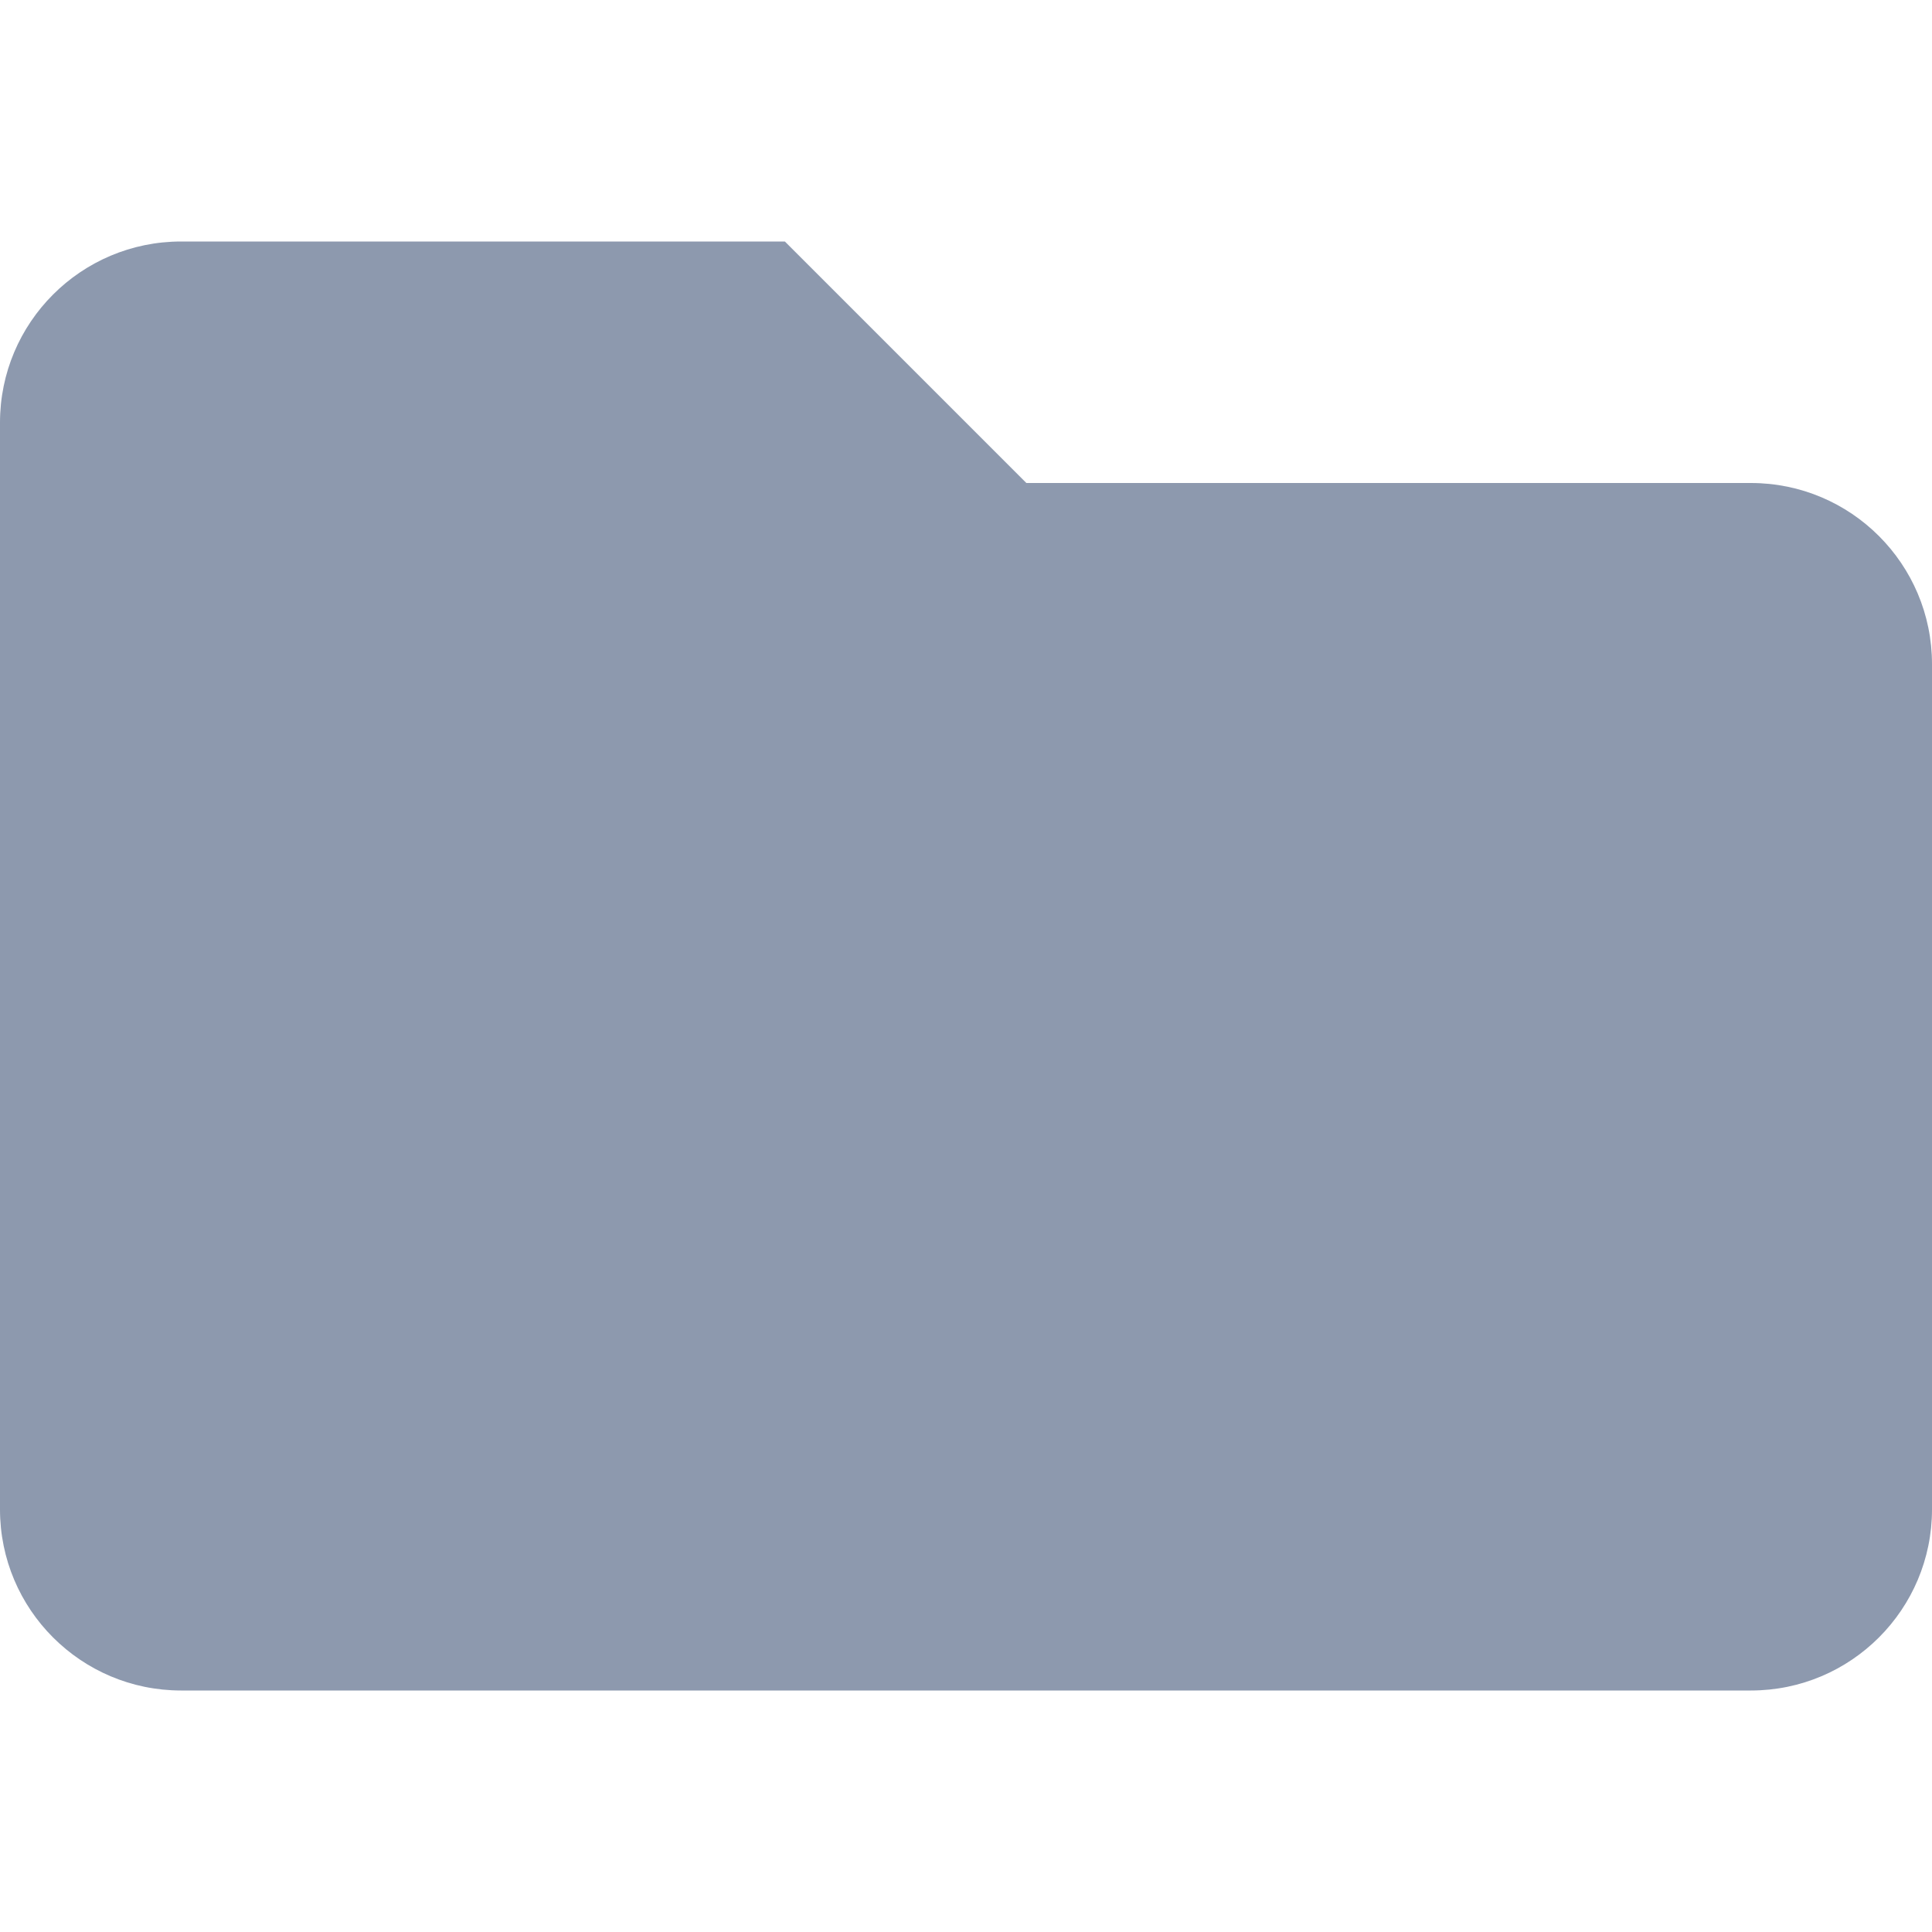
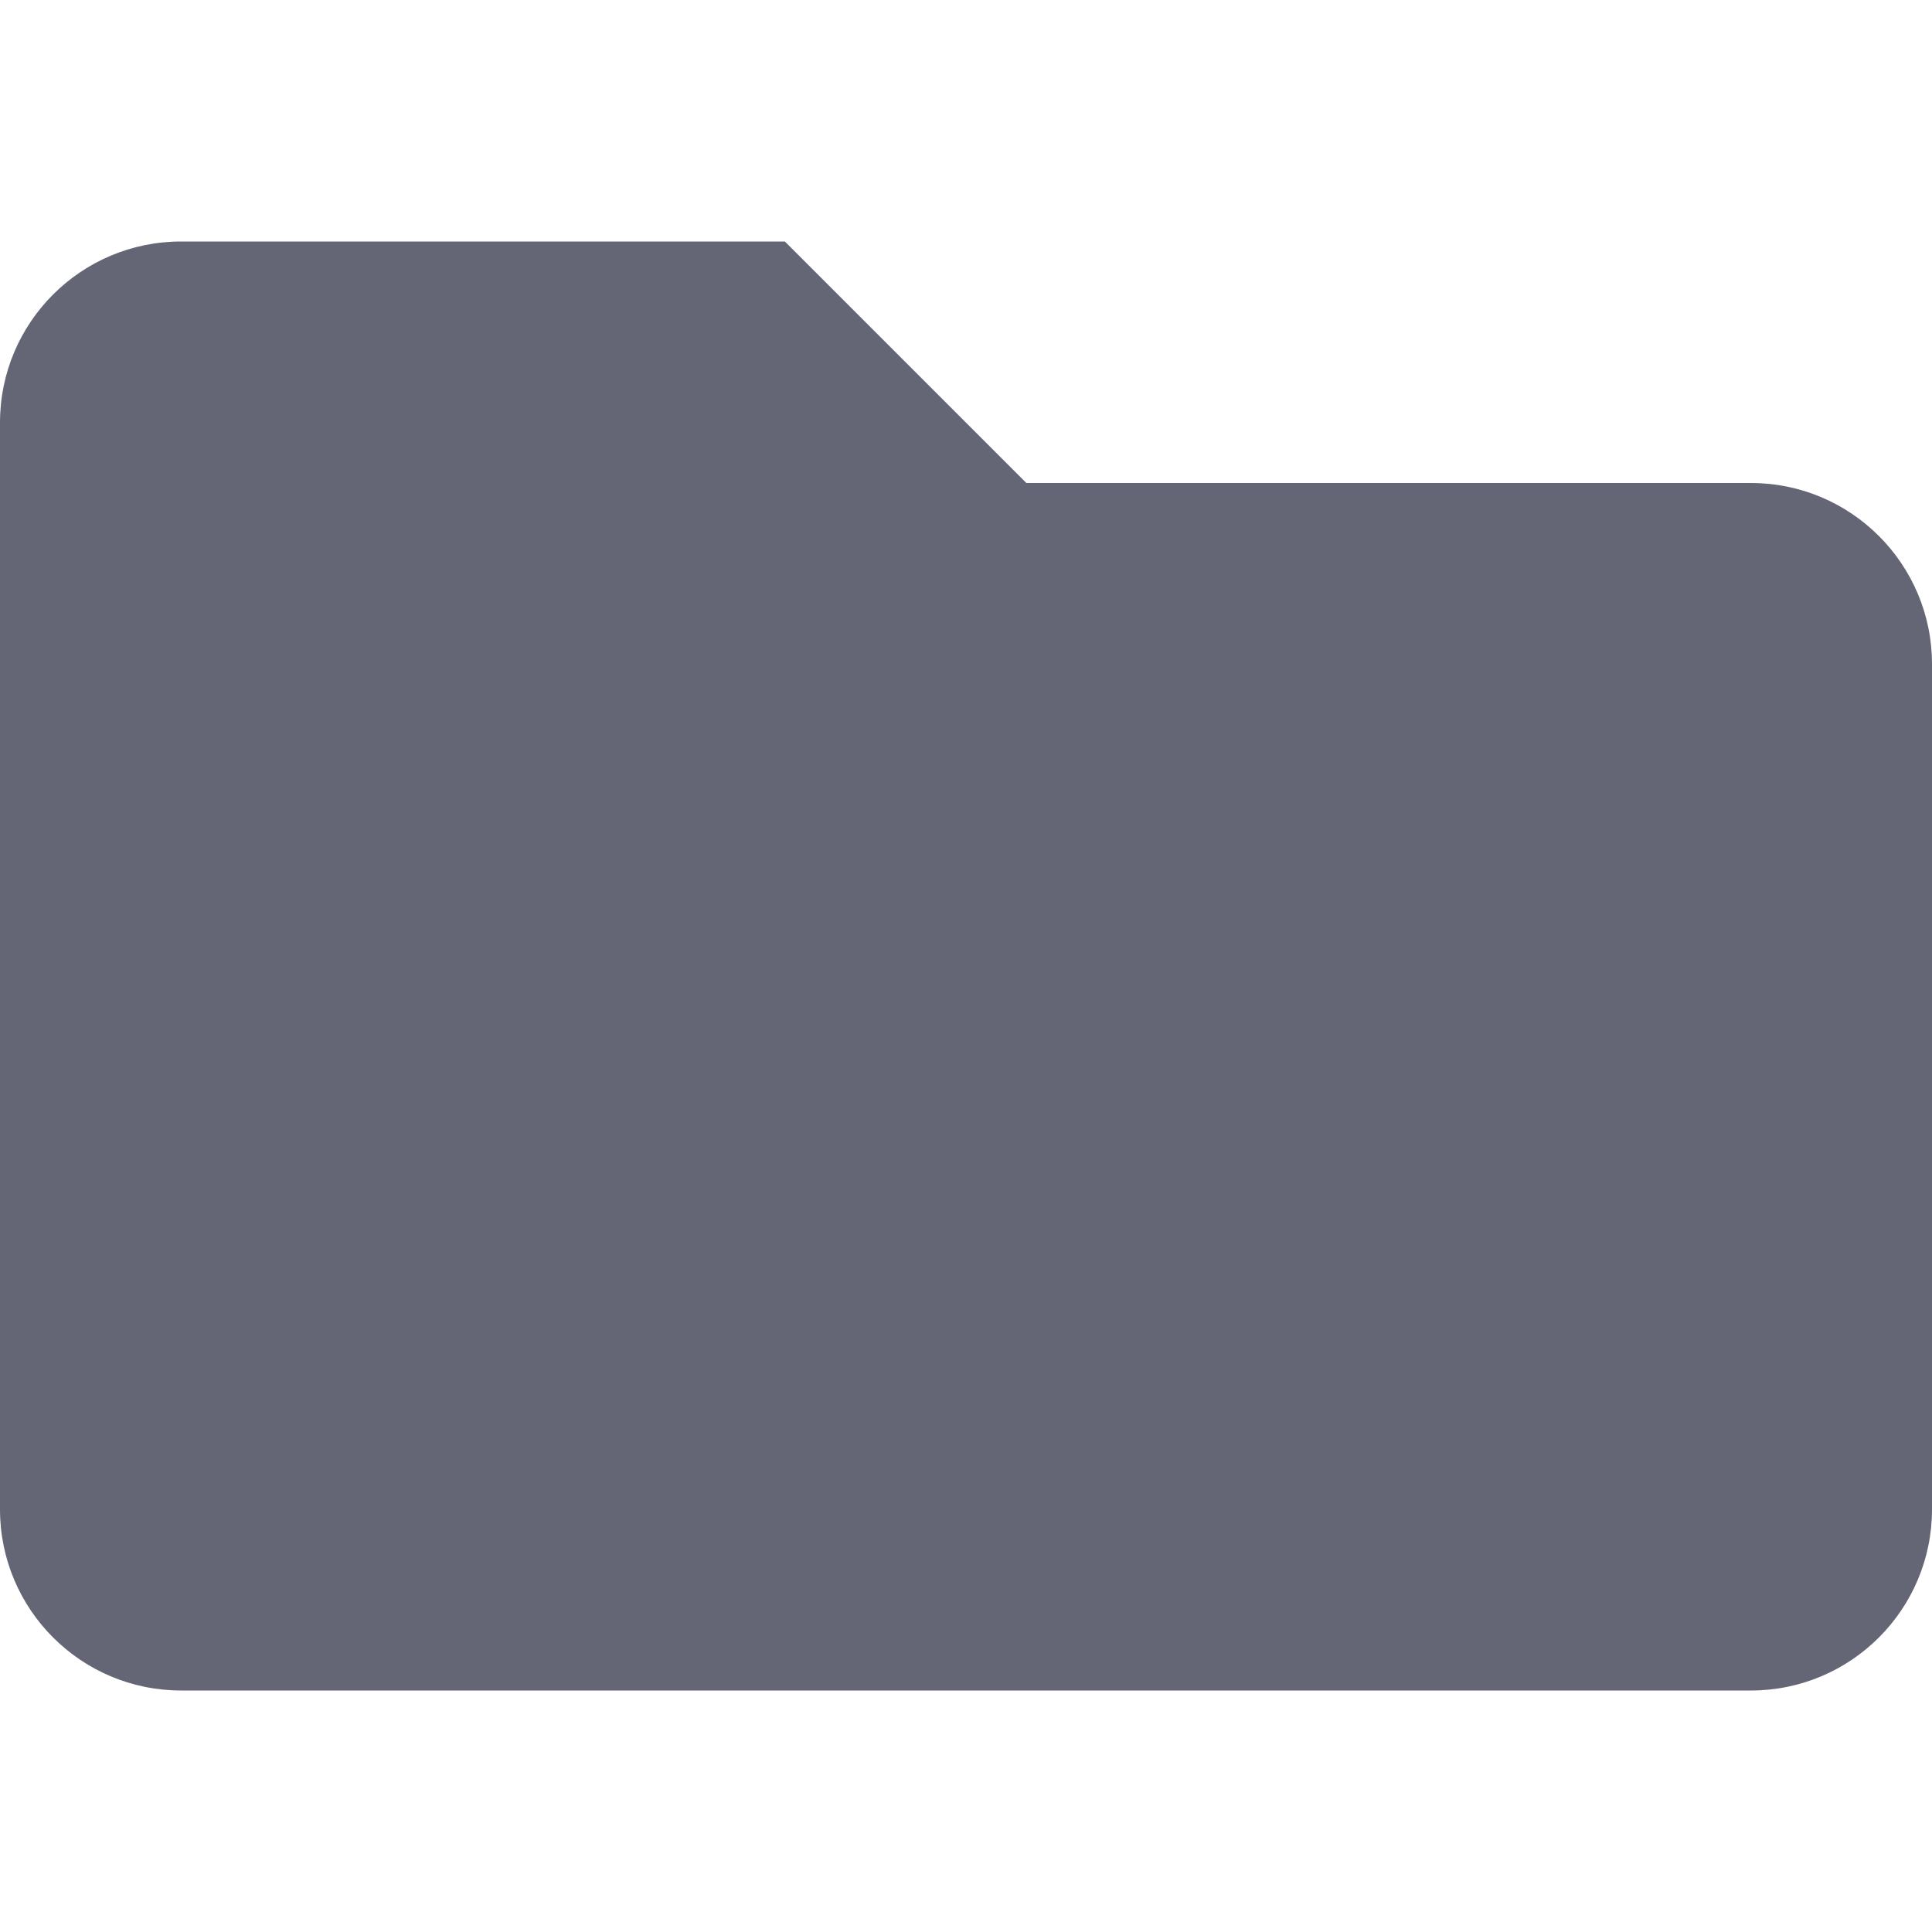
<svg xmlns="http://www.w3.org/2000/svg" viewBox="0 0 512 512" version="1.1" id="svg4">
  <defs id="defs8" />
-   <path d="M464 128H272l-64-64H48C21.49 64 0 85.49 0 112v288c0 26.51 21.49 48 48 48h416c26.51 0 48-21.49 48-48V176c0-26.51-21.49-48-48-48z" id="path2" style="fill:#8D99AE" />
+   <path d="M464 128H272l-64-64H48C21.49 64 0 85.49 0 112v288c0 26.51 21.49 48 48 48h416c26.51 0 48-21.49 48-48V176c0-26.51-21.49-48-48-48z" id="path2" style="fill:#646675" />
</svg>
